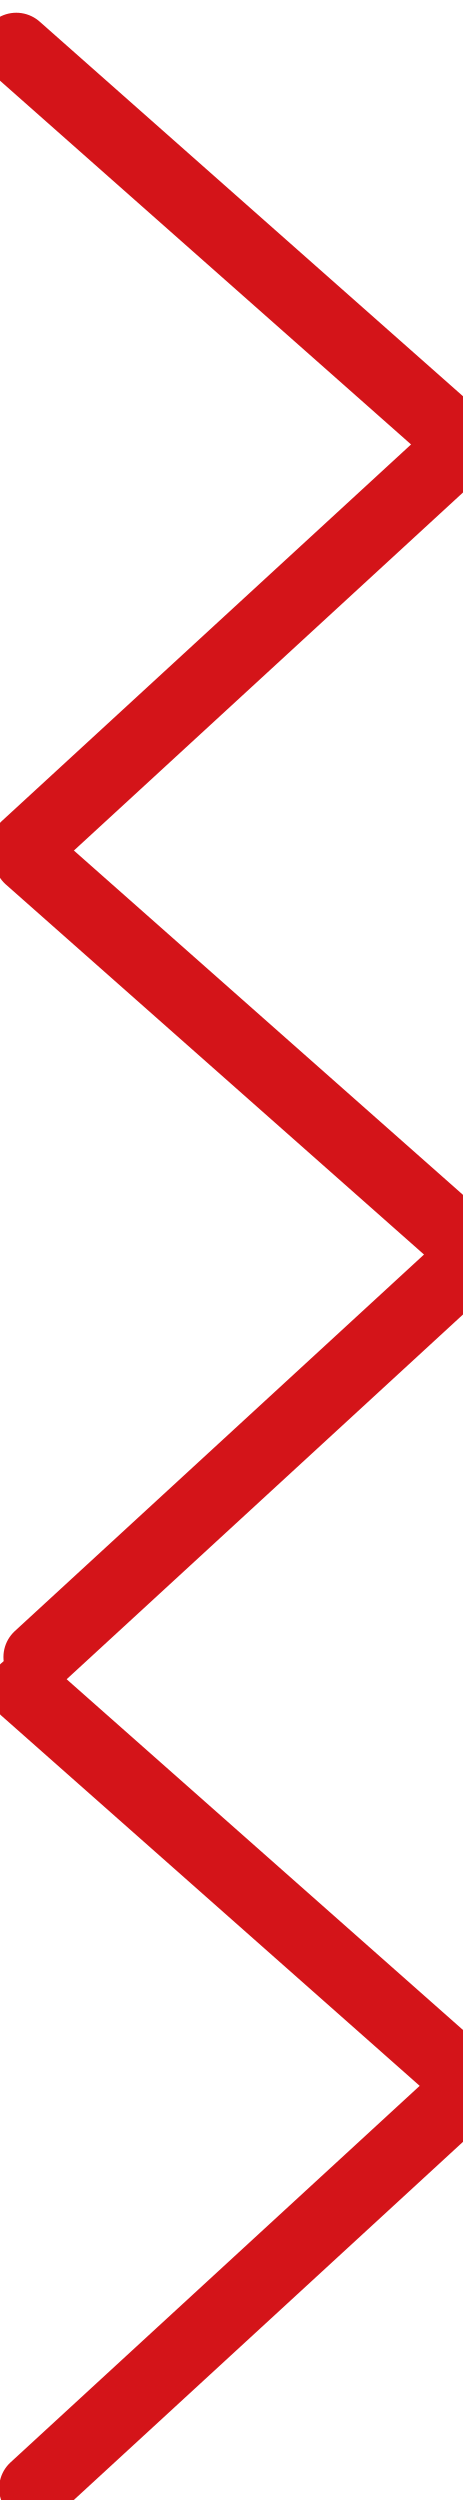
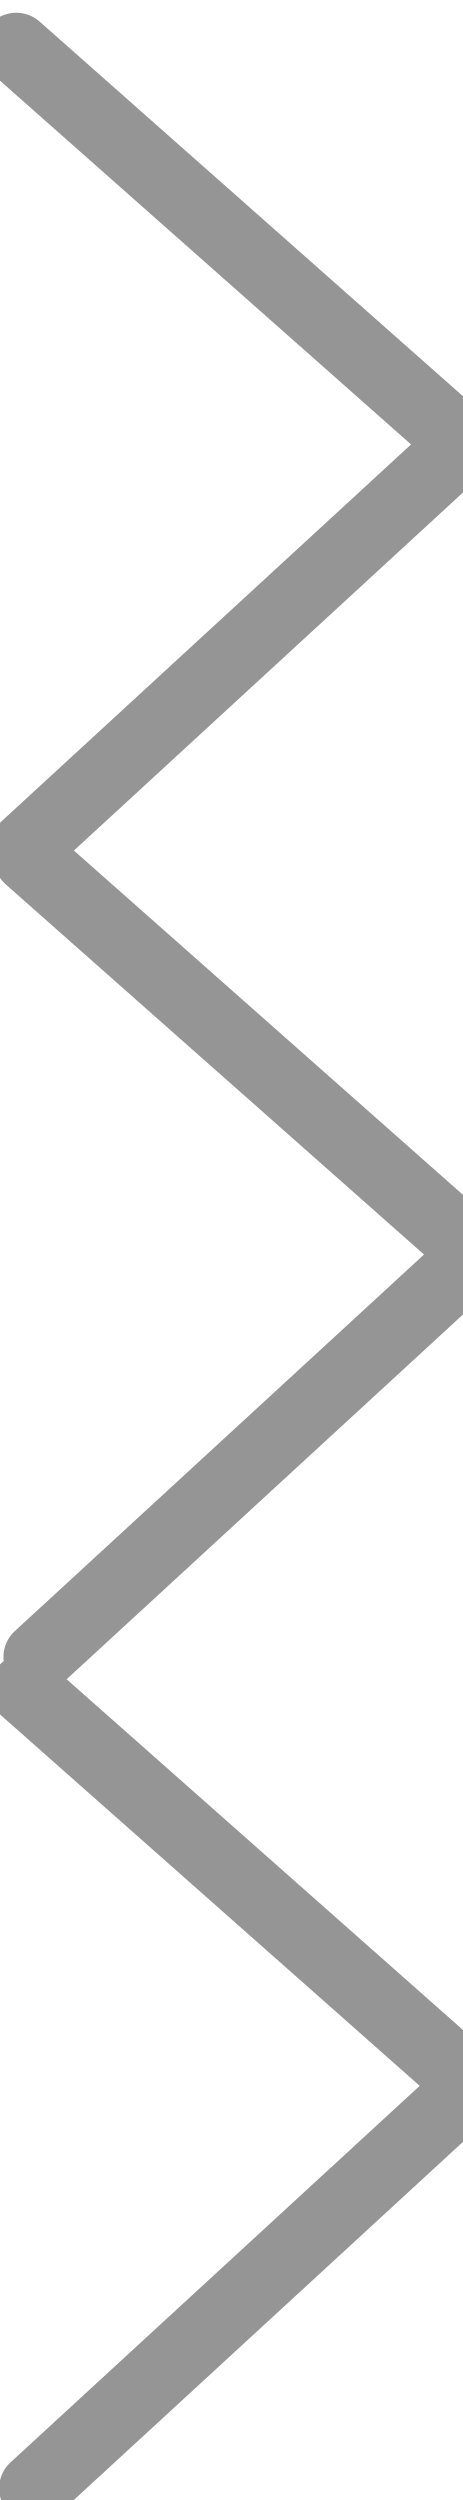
<svg xmlns="http://www.w3.org/2000/svg" version="1.1" width="20" height="108" id="svg2">
  <defs id="defs4" />
-   <g transform="translate(0,-944.3622)" id="layer1" style="stroke:#d41419;stroke-opacity:1;fill:none;fill-opacity:1">
-     <path d="M 1.112,980.95 19.822,963.733 1.112,980.95 z M 19.763,963.303 0.703,946.436 19.763,963.303 z" id="path2987" style="fill:none;stroke:#d41419;stroke-width:3.047;stroke-linecap:butt;stroke-linejoin:round;stroke-miterlimit:4;stroke-opacity:1;stroke-dasharray:none;fill-opacity:1" />
-     <path d="m 1.485,1051.859 18.709,-17.217 -18.709,17.217 z m 18.651,-17.648 -19.06,-16.867 19.06,16.867 z" id="path2994" style="fill:none;stroke:#d41419;stroke-width:3.047;stroke-linecap:butt;stroke-linejoin:round;stroke-miterlimit:4;stroke-opacity:1;stroke-dasharray:none;fill-opacity:1" />
-     <path d="m 1.672,1015.946 18.709,-17.217 -18.709,17.217 z m 18.651,-17.647 -19.06,-16.867 19.06,16.867 z" id="path2996" style="fill:none;stroke:#d41419;stroke-width:3.047;stroke-linecap:butt;stroke-linejoin:round;stroke-miterlimit:4;stroke-opacity:1;stroke-dasharray:none;fill-opacity:1" />
+   <g transform="translate(0,-944.3622)" id="layer1" style="stroke:#959595;stroke-opacity:1;fill:none;fill-opacity:1">
+     <path d="M 1.112,980.95 19.822,963.733 1.112,980.95 z M 19.763,963.303 0.703,946.436 19.763,963.303 z" id="path2987" style="fill:none;stroke:#959595;stroke-width:3.047;stroke-linecap:butt;stroke-linejoin:round;stroke-miterlimit:4;stroke-opacity:1;stroke-dasharray:none;fill-opacity:1" />
+     <path d="m 1.485,1051.859 18.709,-17.217 -18.709,17.217 z m 18.651,-17.648 -19.06,-16.867 19.06,16.867 z" id="path2994" style="fill:none;stroke:#959595;stroke-width:3.047;stroke-linecap:butt;stroke-linejoin:round;stroke-miterlimit:4;stroke-opacity:1;stroke-dasharray:none;fill-opacity:1" />
+     <path d="m 1.672,1015.946 18.709,-17.217 -18.709,17.217 z m 18.651,-17.647 -19.06,-16.867 19.06,16.867 z" id="path2996" style="fill:none;stroke:#959595;stroke-width:3.047;stroke-linecap:butt;stroke-linejoin:round;stroke-miterlimit:4;stroke-opacity:1;stroke-dasharray:none;fill-opacity:1" />
  </g>
</svg>
